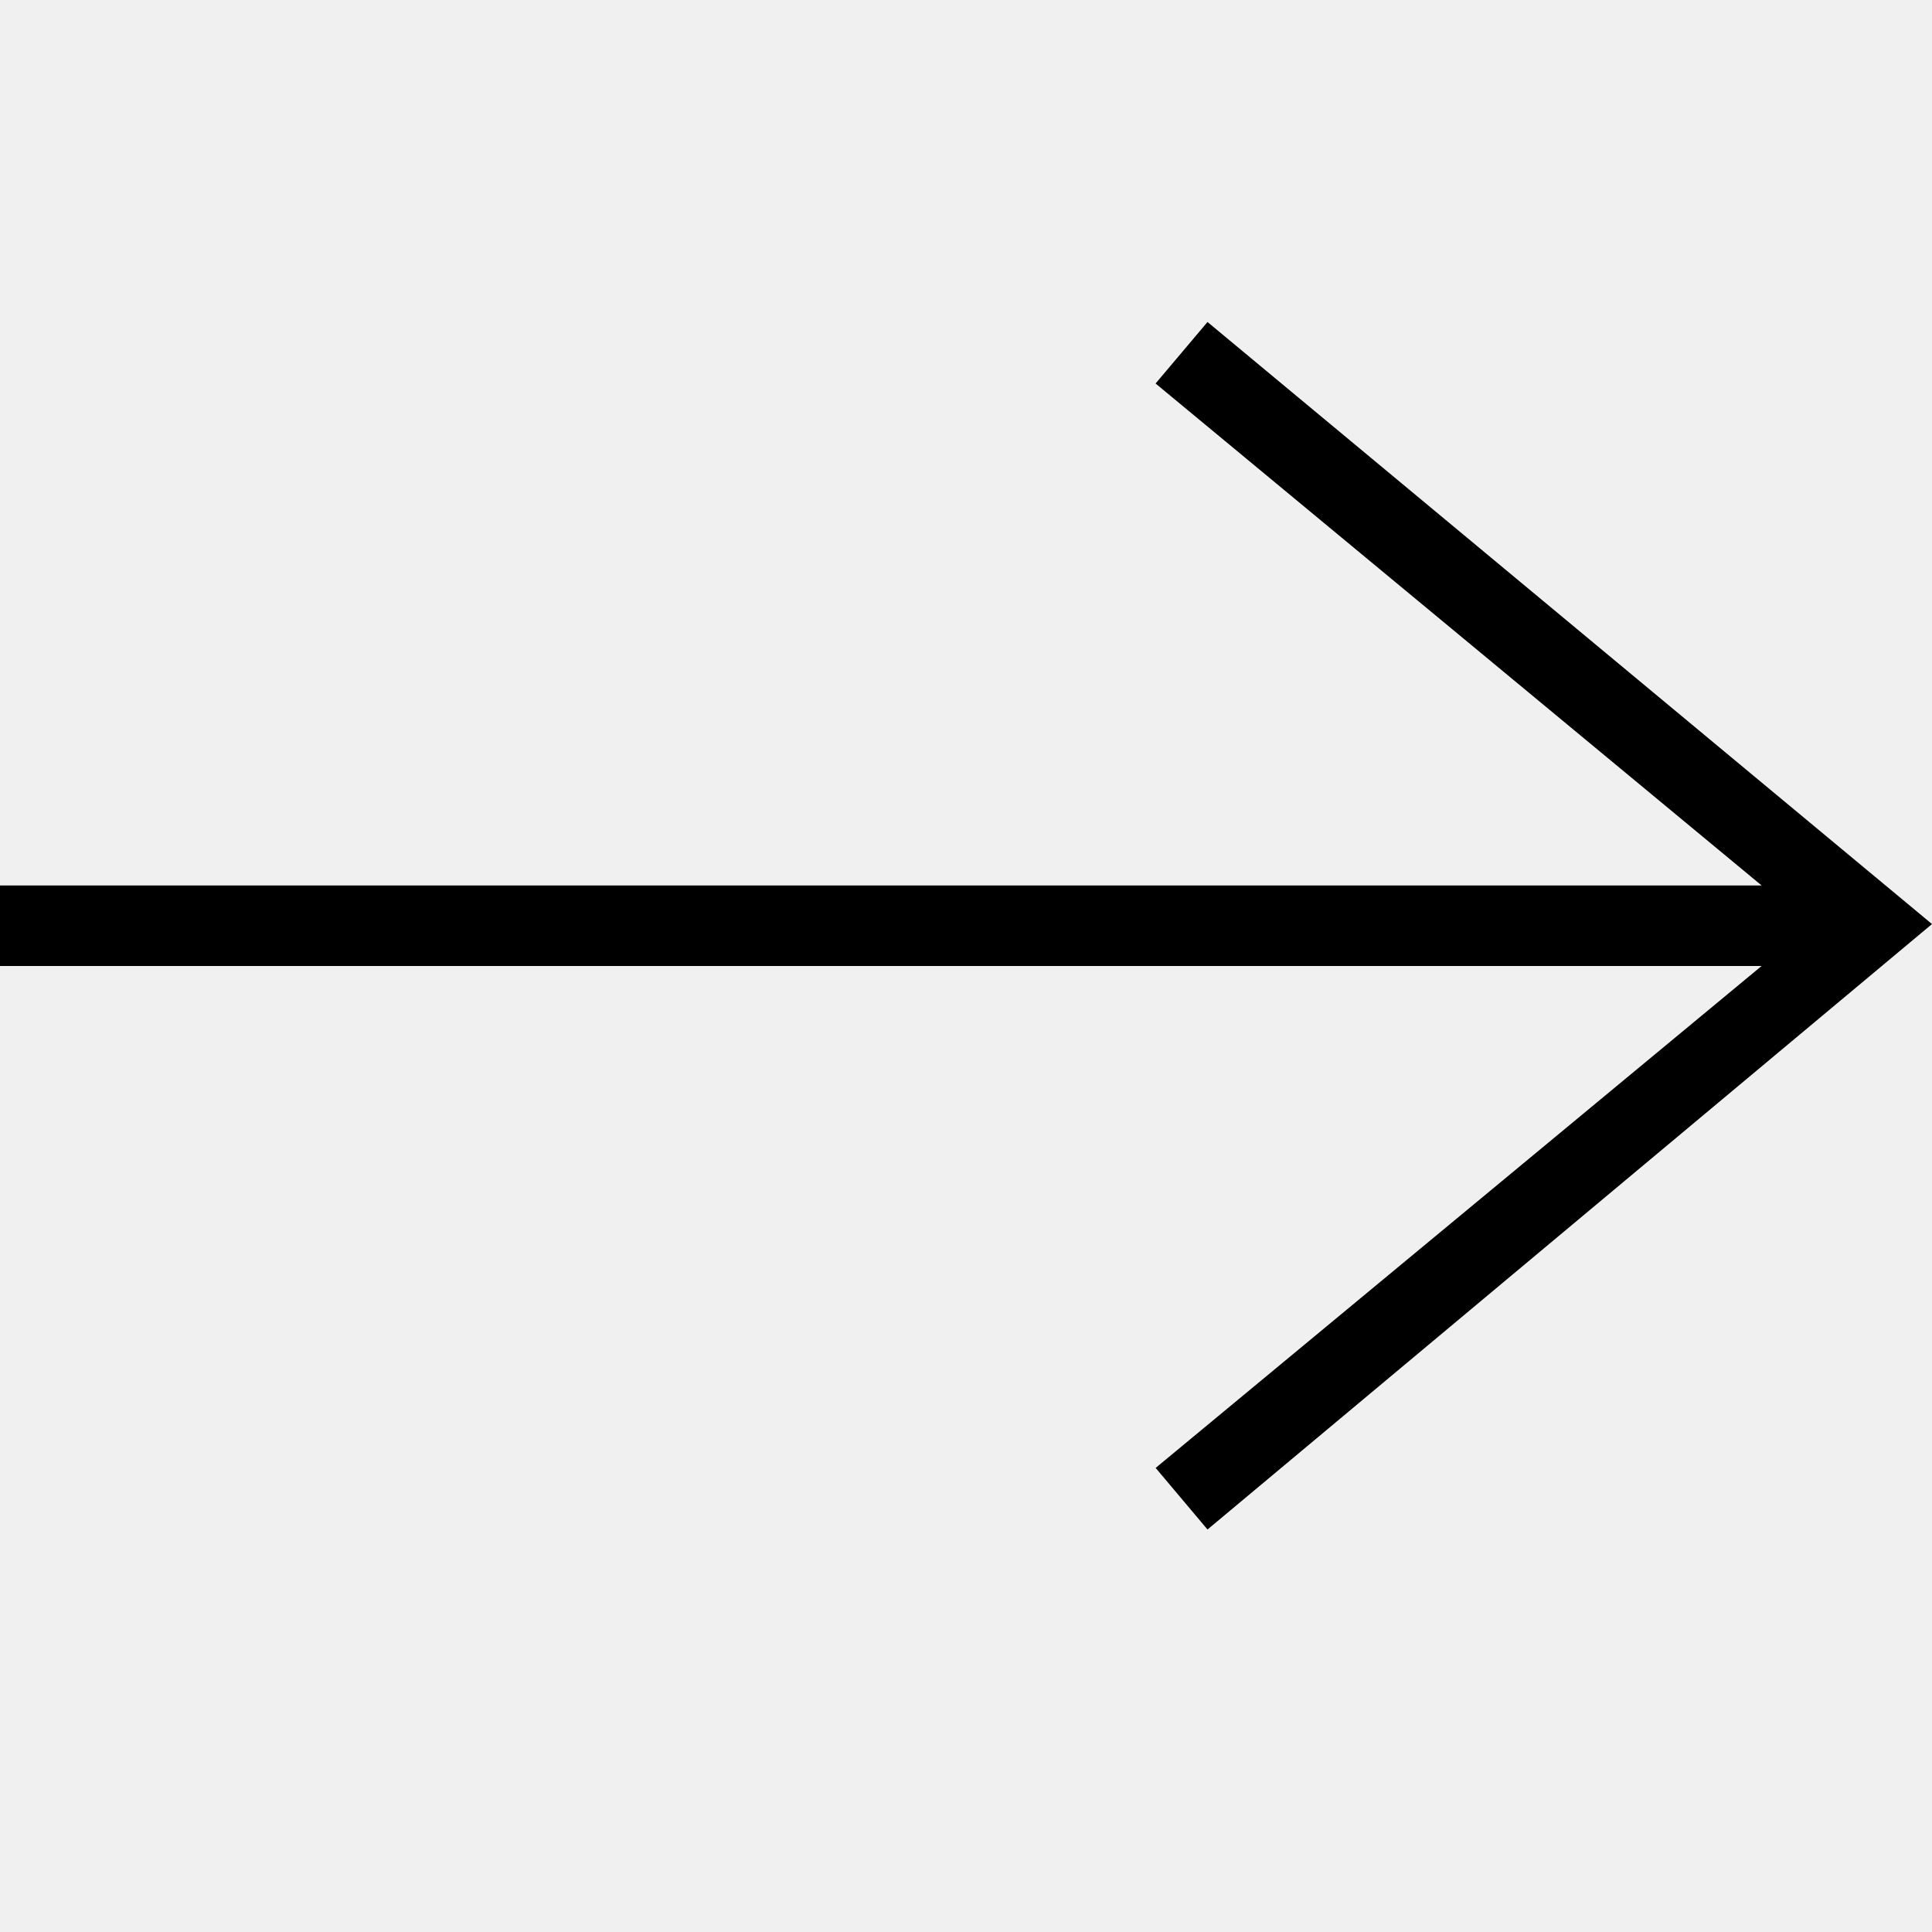
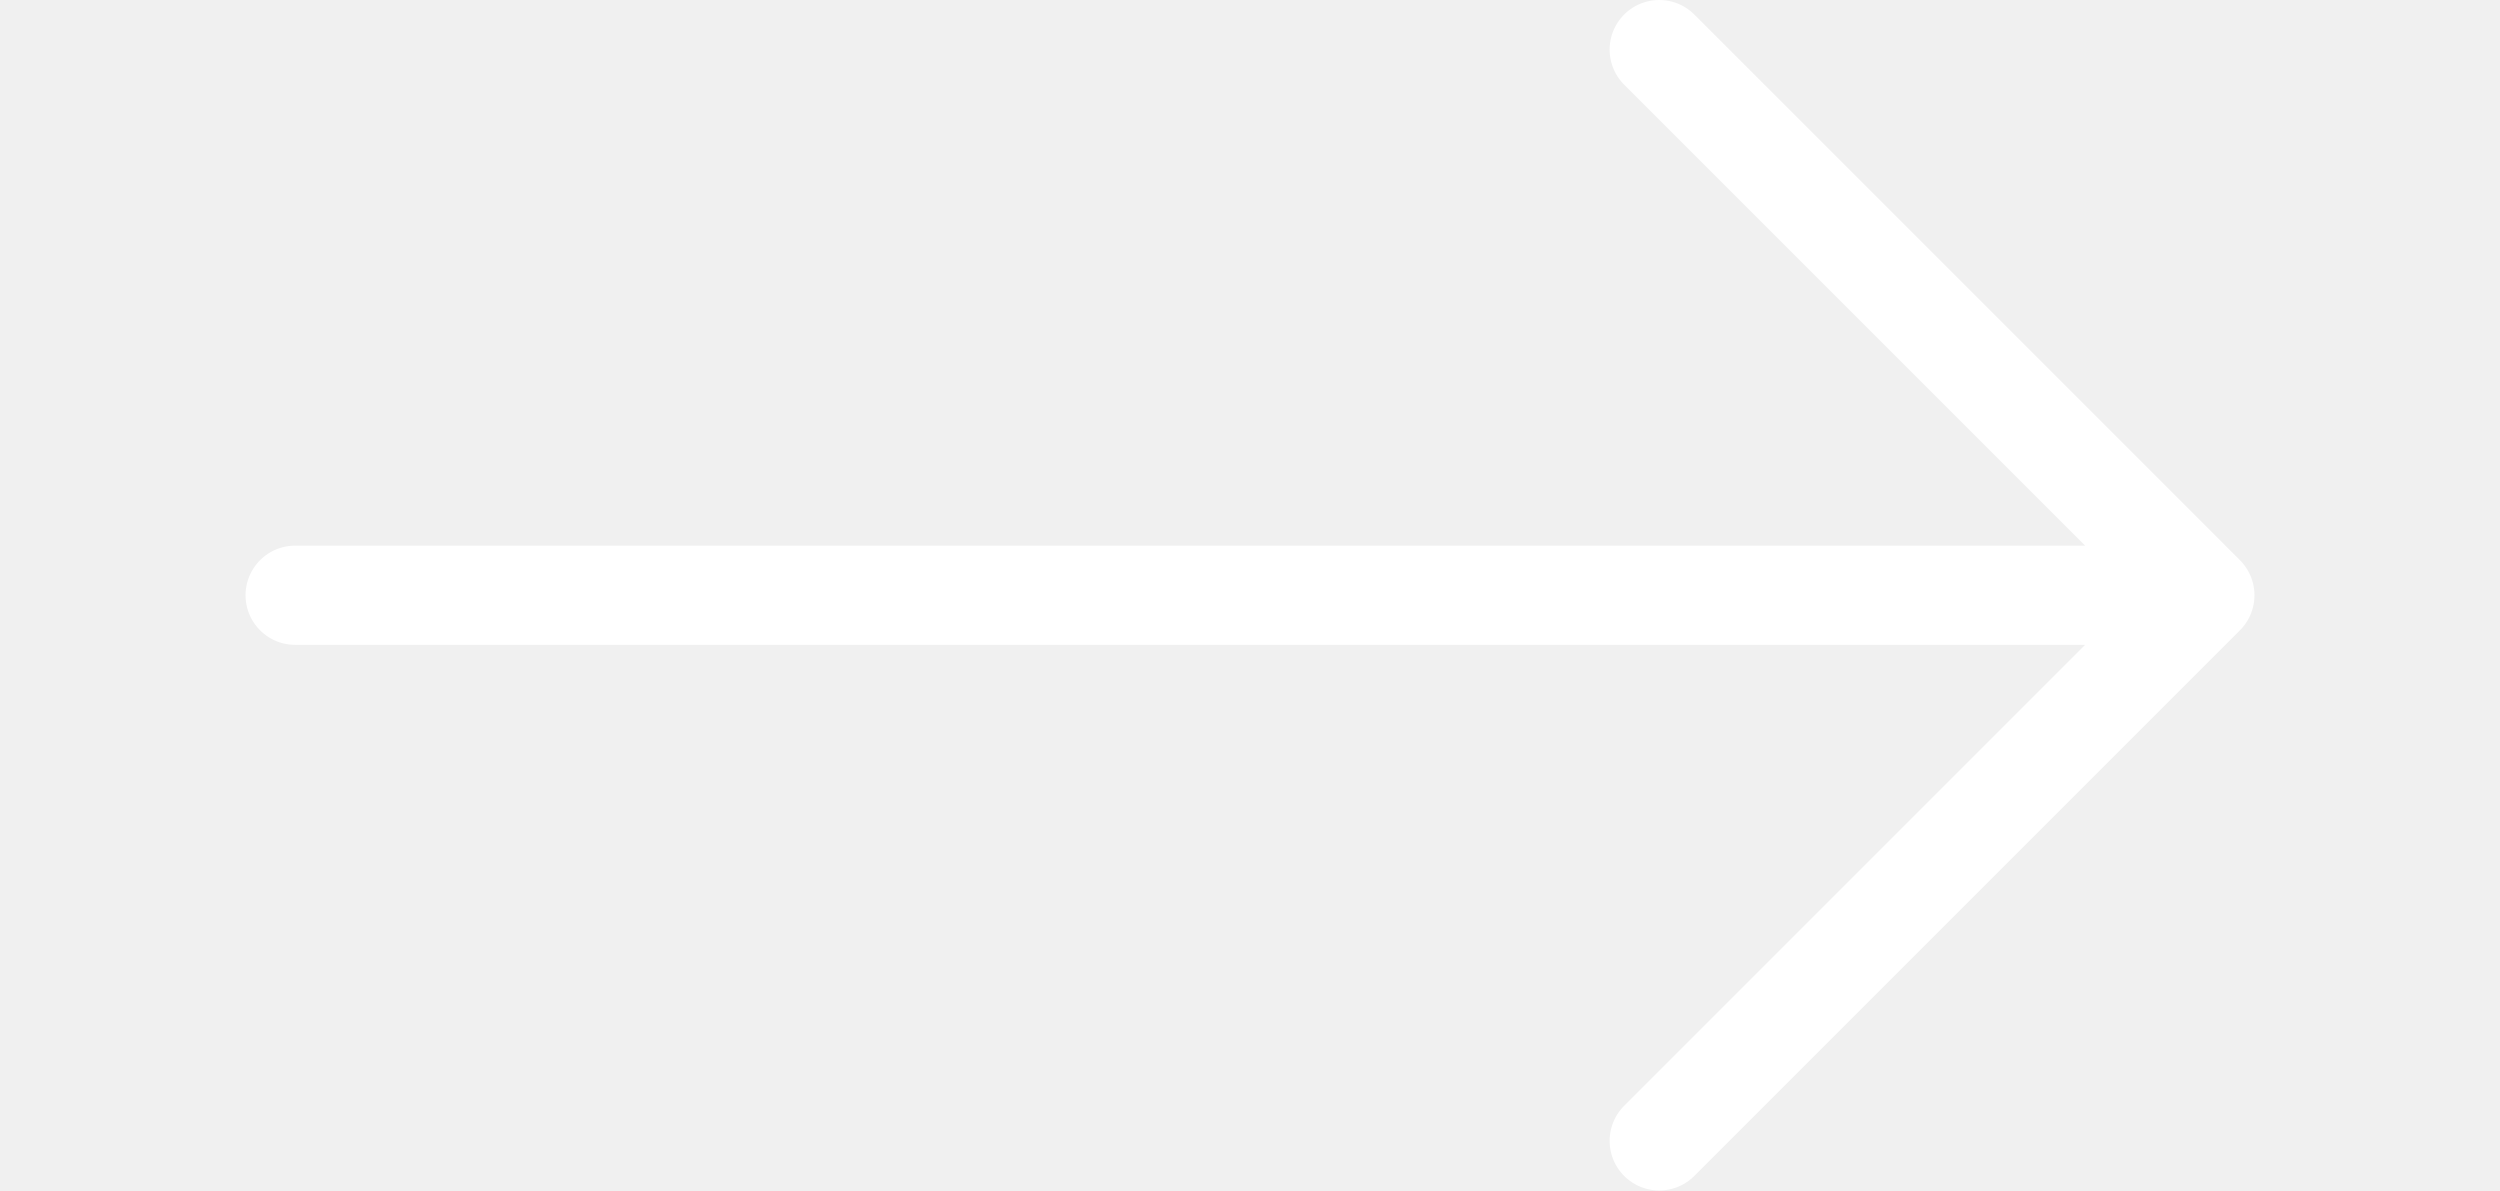
- <svg xmlns="http://www.w3.org/2000/svg" width="24" height="24" fill-rule="evenodd" clip-rule="evenodd">
-   <path d="M21.883 12l-7.527 6.235.644.765 9-7.521-9-7.479-.645.764 7.529 6.236h-21.884v1h21.883z" />
+ <svg xmlns="http://www.w3.org/2000/svg" width="42" height="20" viewBox="0 0 42 24" fill="none">
+   <path d="M40.25 12L1.75 12M40.25 12L29.25 1M40.25 12L29.25 23" stroke="white" stroke-width="2" stroke-linecap="round" stroke-linejoin="round" />
</svg>
